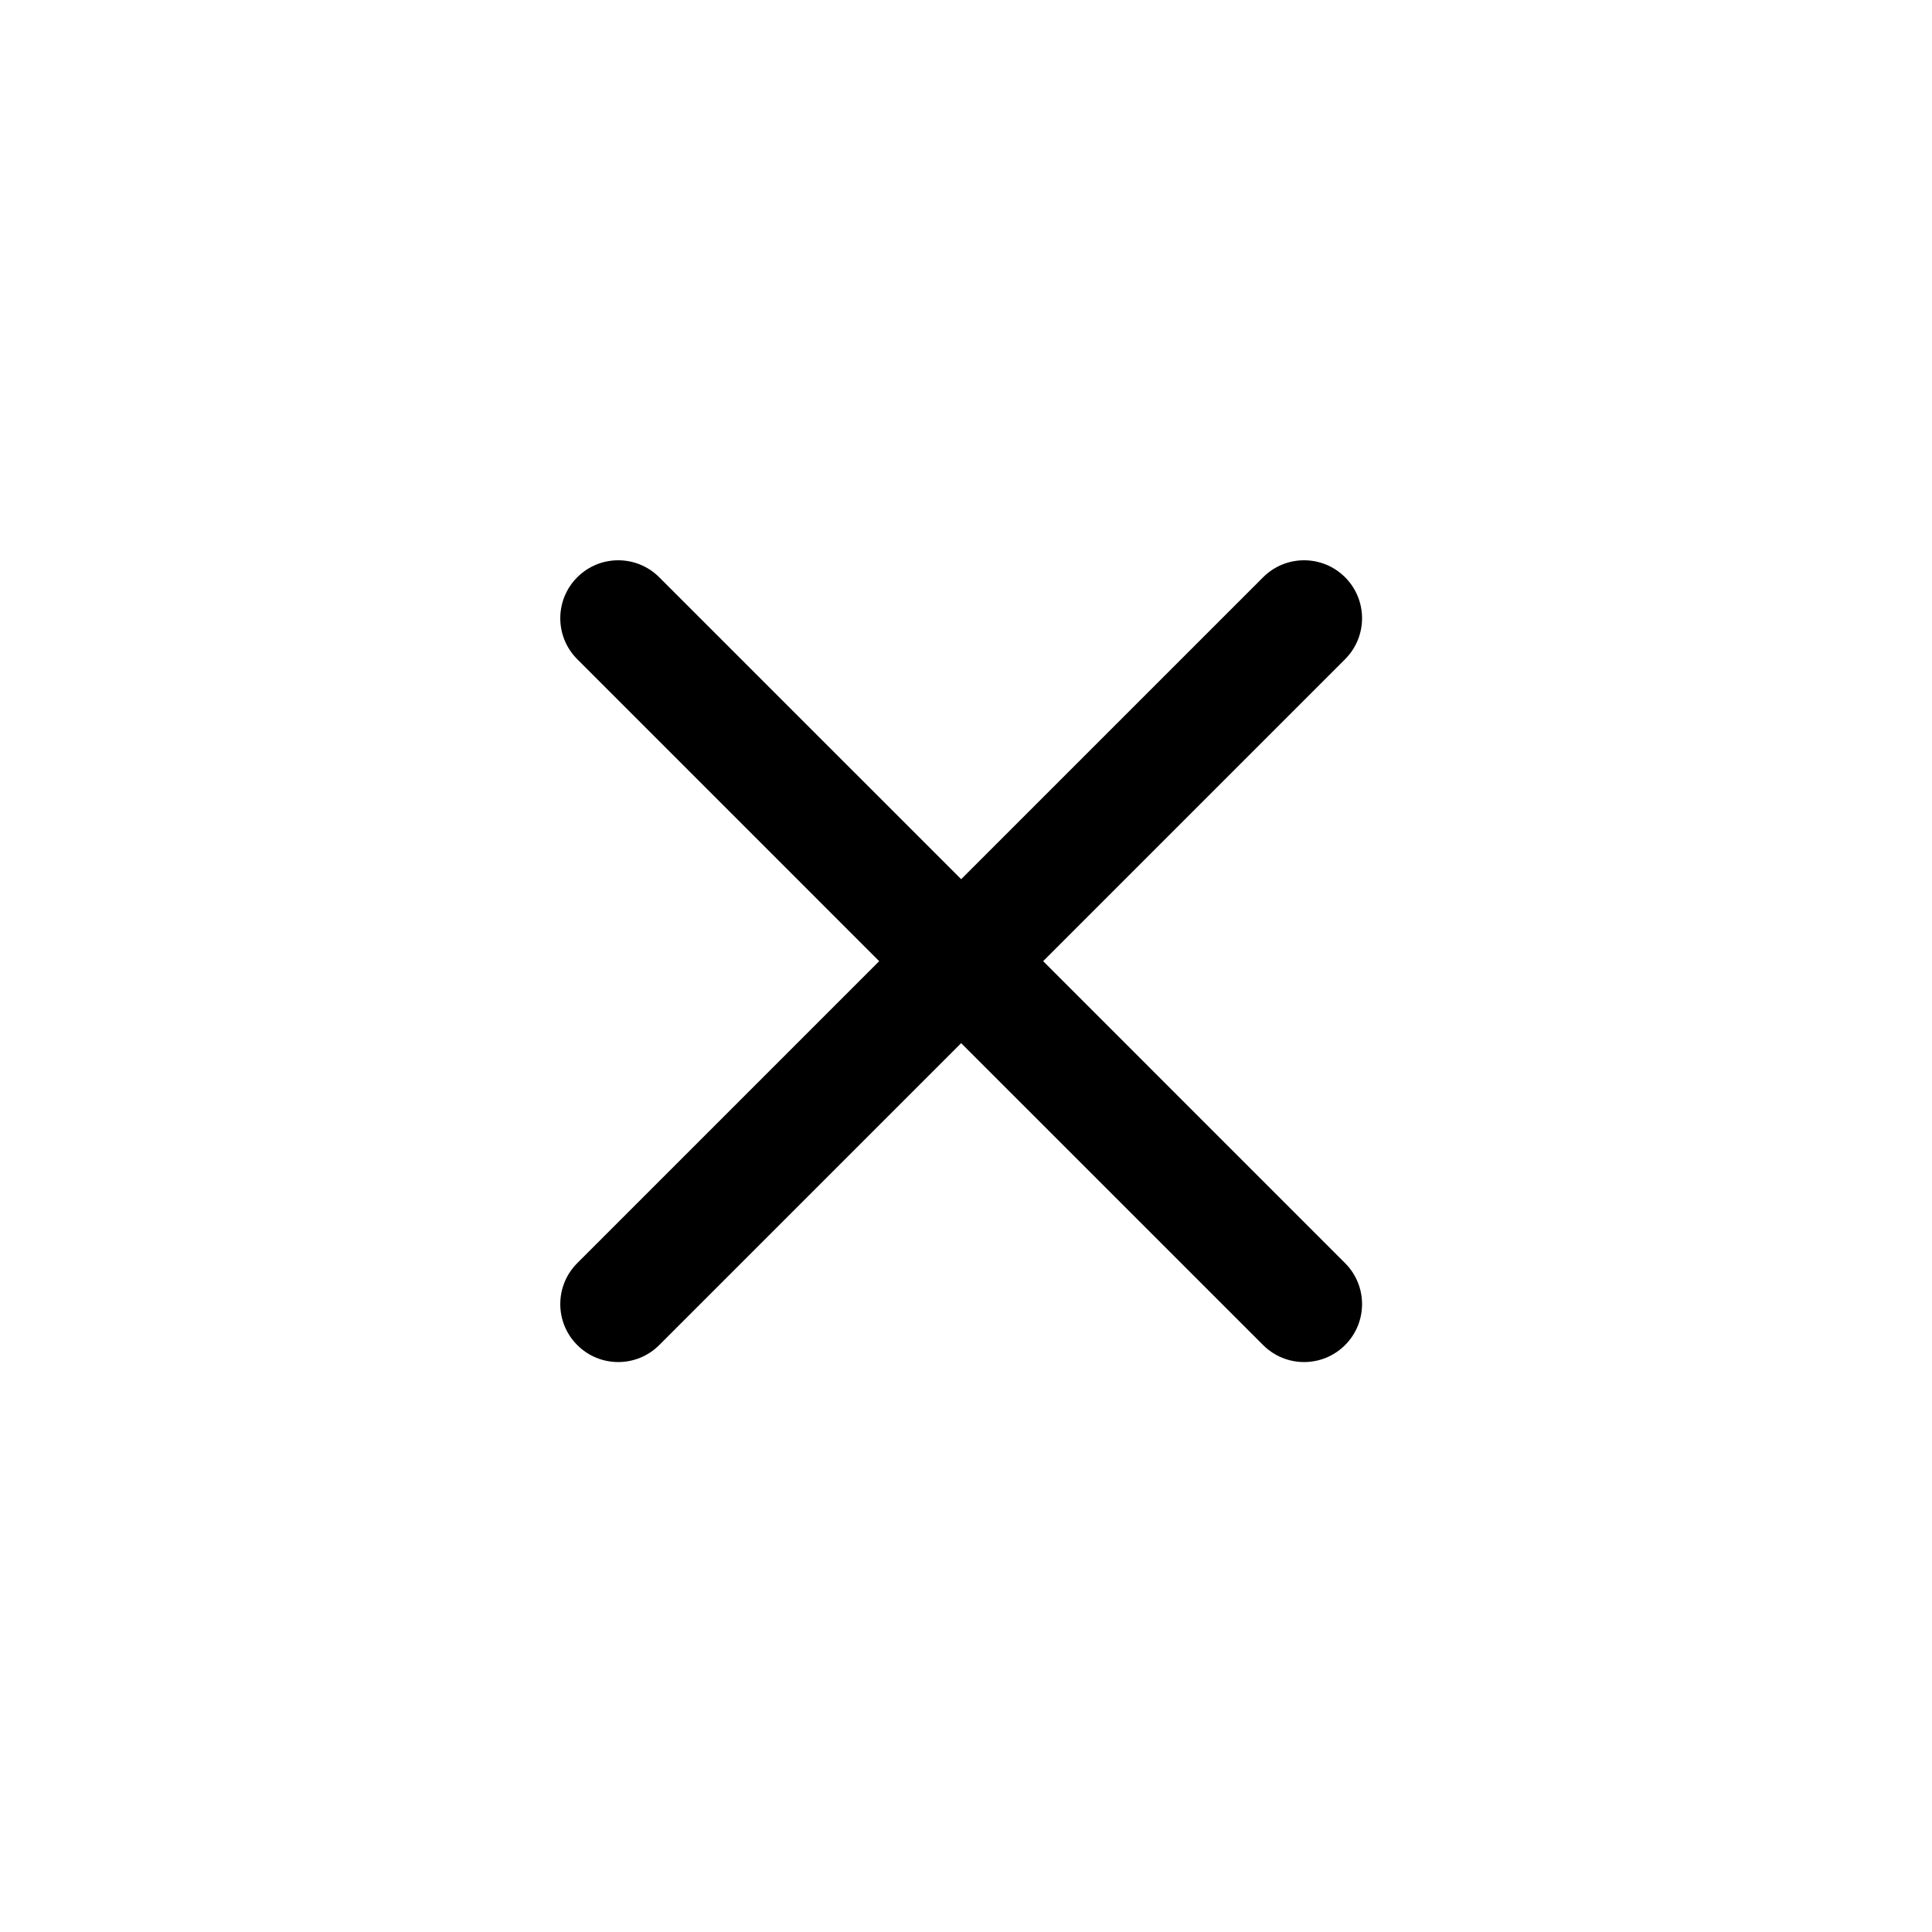
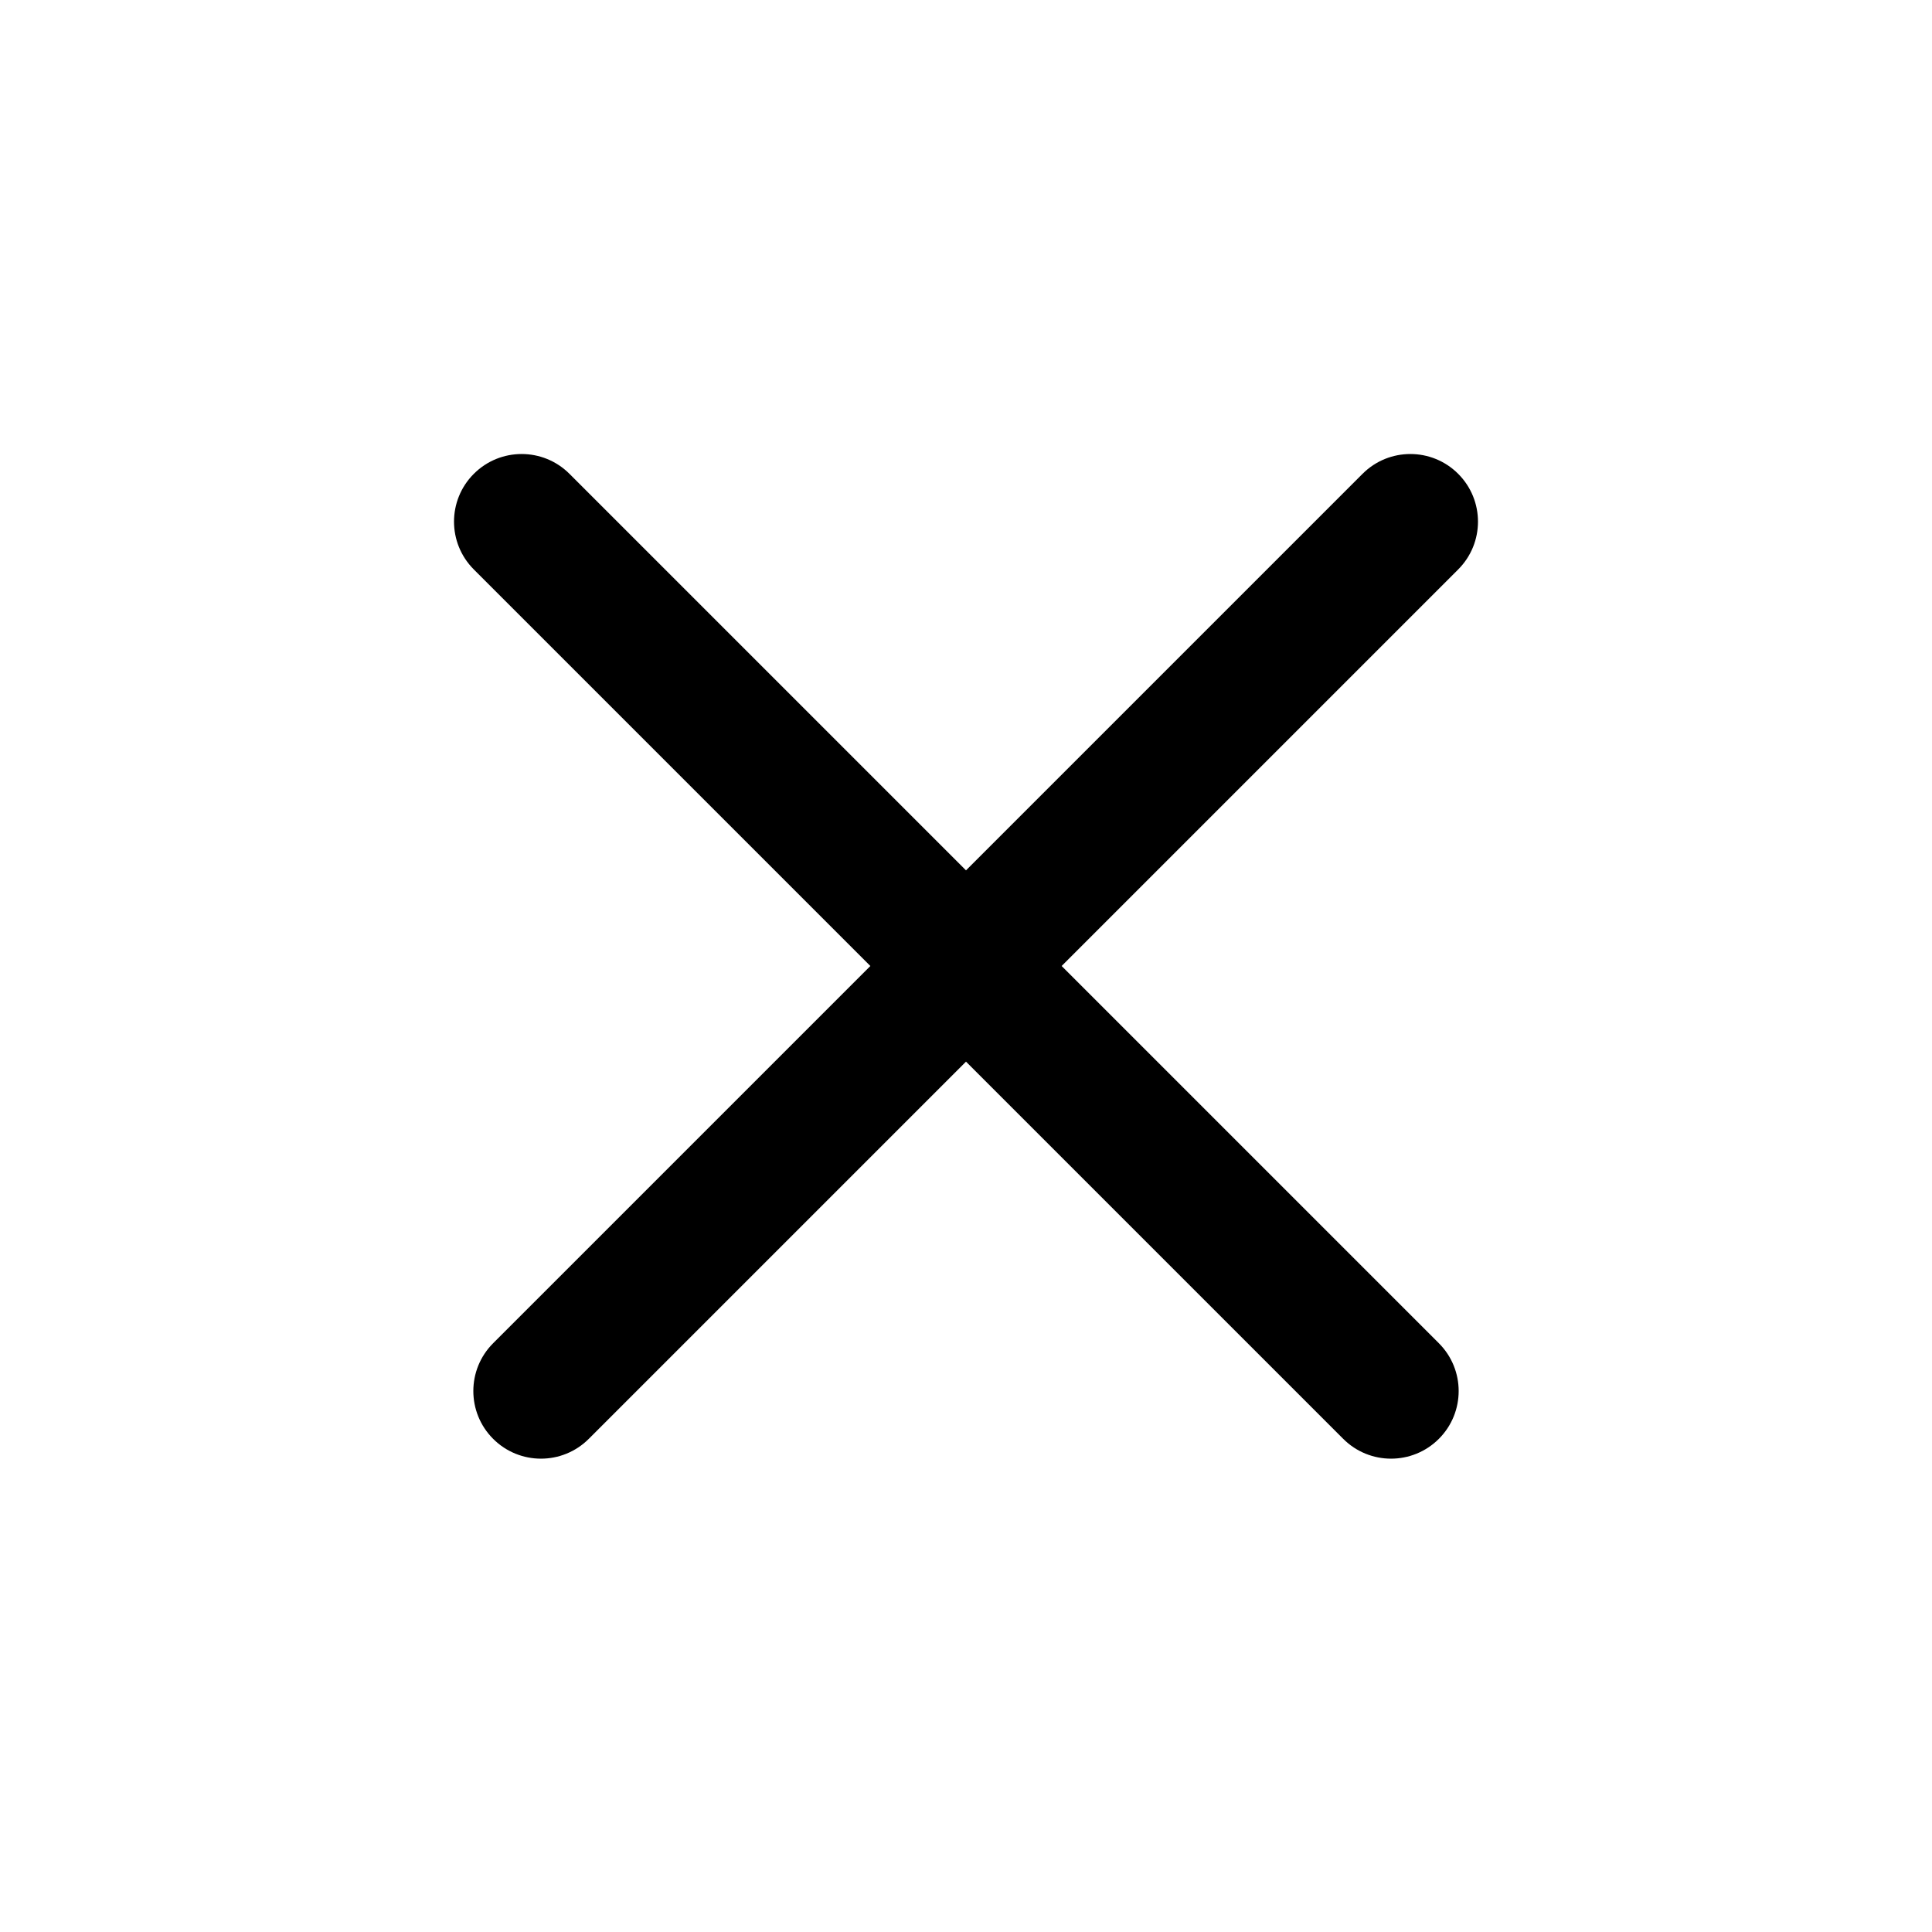
<svg xmlns="http://www.w3.org/2000/svg" viewBox="0 0 100 100" fill="none">
-   <path fill-rule="evenodd" clip-rule="evenodd" d="M29.879 29.879C31.05 28.707 32.95 28.707 34.121 29.879L49.75 45.507L65.379 29.879C66.55 28.707 68.45 28.707 69.621 29.879C70.793 31.05 70.793 32.95 69.621 34.121L53.993 49.75L69.621 65.379C70.793 66.55 70.793 68.45 69.621 69.621C68.45 70.793 66.55 70.793 65.379 69.621L49.75 53.993L34.121 69.621C32.95 70.793 31.05 70.793 29.879 69.621C28.707 68.45 28.707 66.55 29.879 65.379L45.507 49.75L29.879 34.121C28.707 32.95 28.707 31.05 29.879 29.879Z" fill="black" />
+   <path fill-rule="evenodd" clip-rule="evenodd" d="M24.525 24.525C25.892 23.158 28.108 23.158 29.475 24.525L50 45.05L70.525 24.525C71.892 23.158 74.108 23.158 75.475 24.525C76.842 25.892 76.842 28.108 75.475 29.475L54.95 50L74.475 69.525C75.842 70.892 75.842 73.108 74.475 74.475C73.108 75.842 70.892 75.842 69.525 74.475L50 54.95L30.475 74.475C29.108 75.842 26.892 75.842 25.525 74.475C24.158 73.108 24.158 70.892 25.525 69.525L45.05 50L24.525 29.475C23.158 28.108 23.158 25.892 24.525 24.525Z" fill="black" />
</svg>
